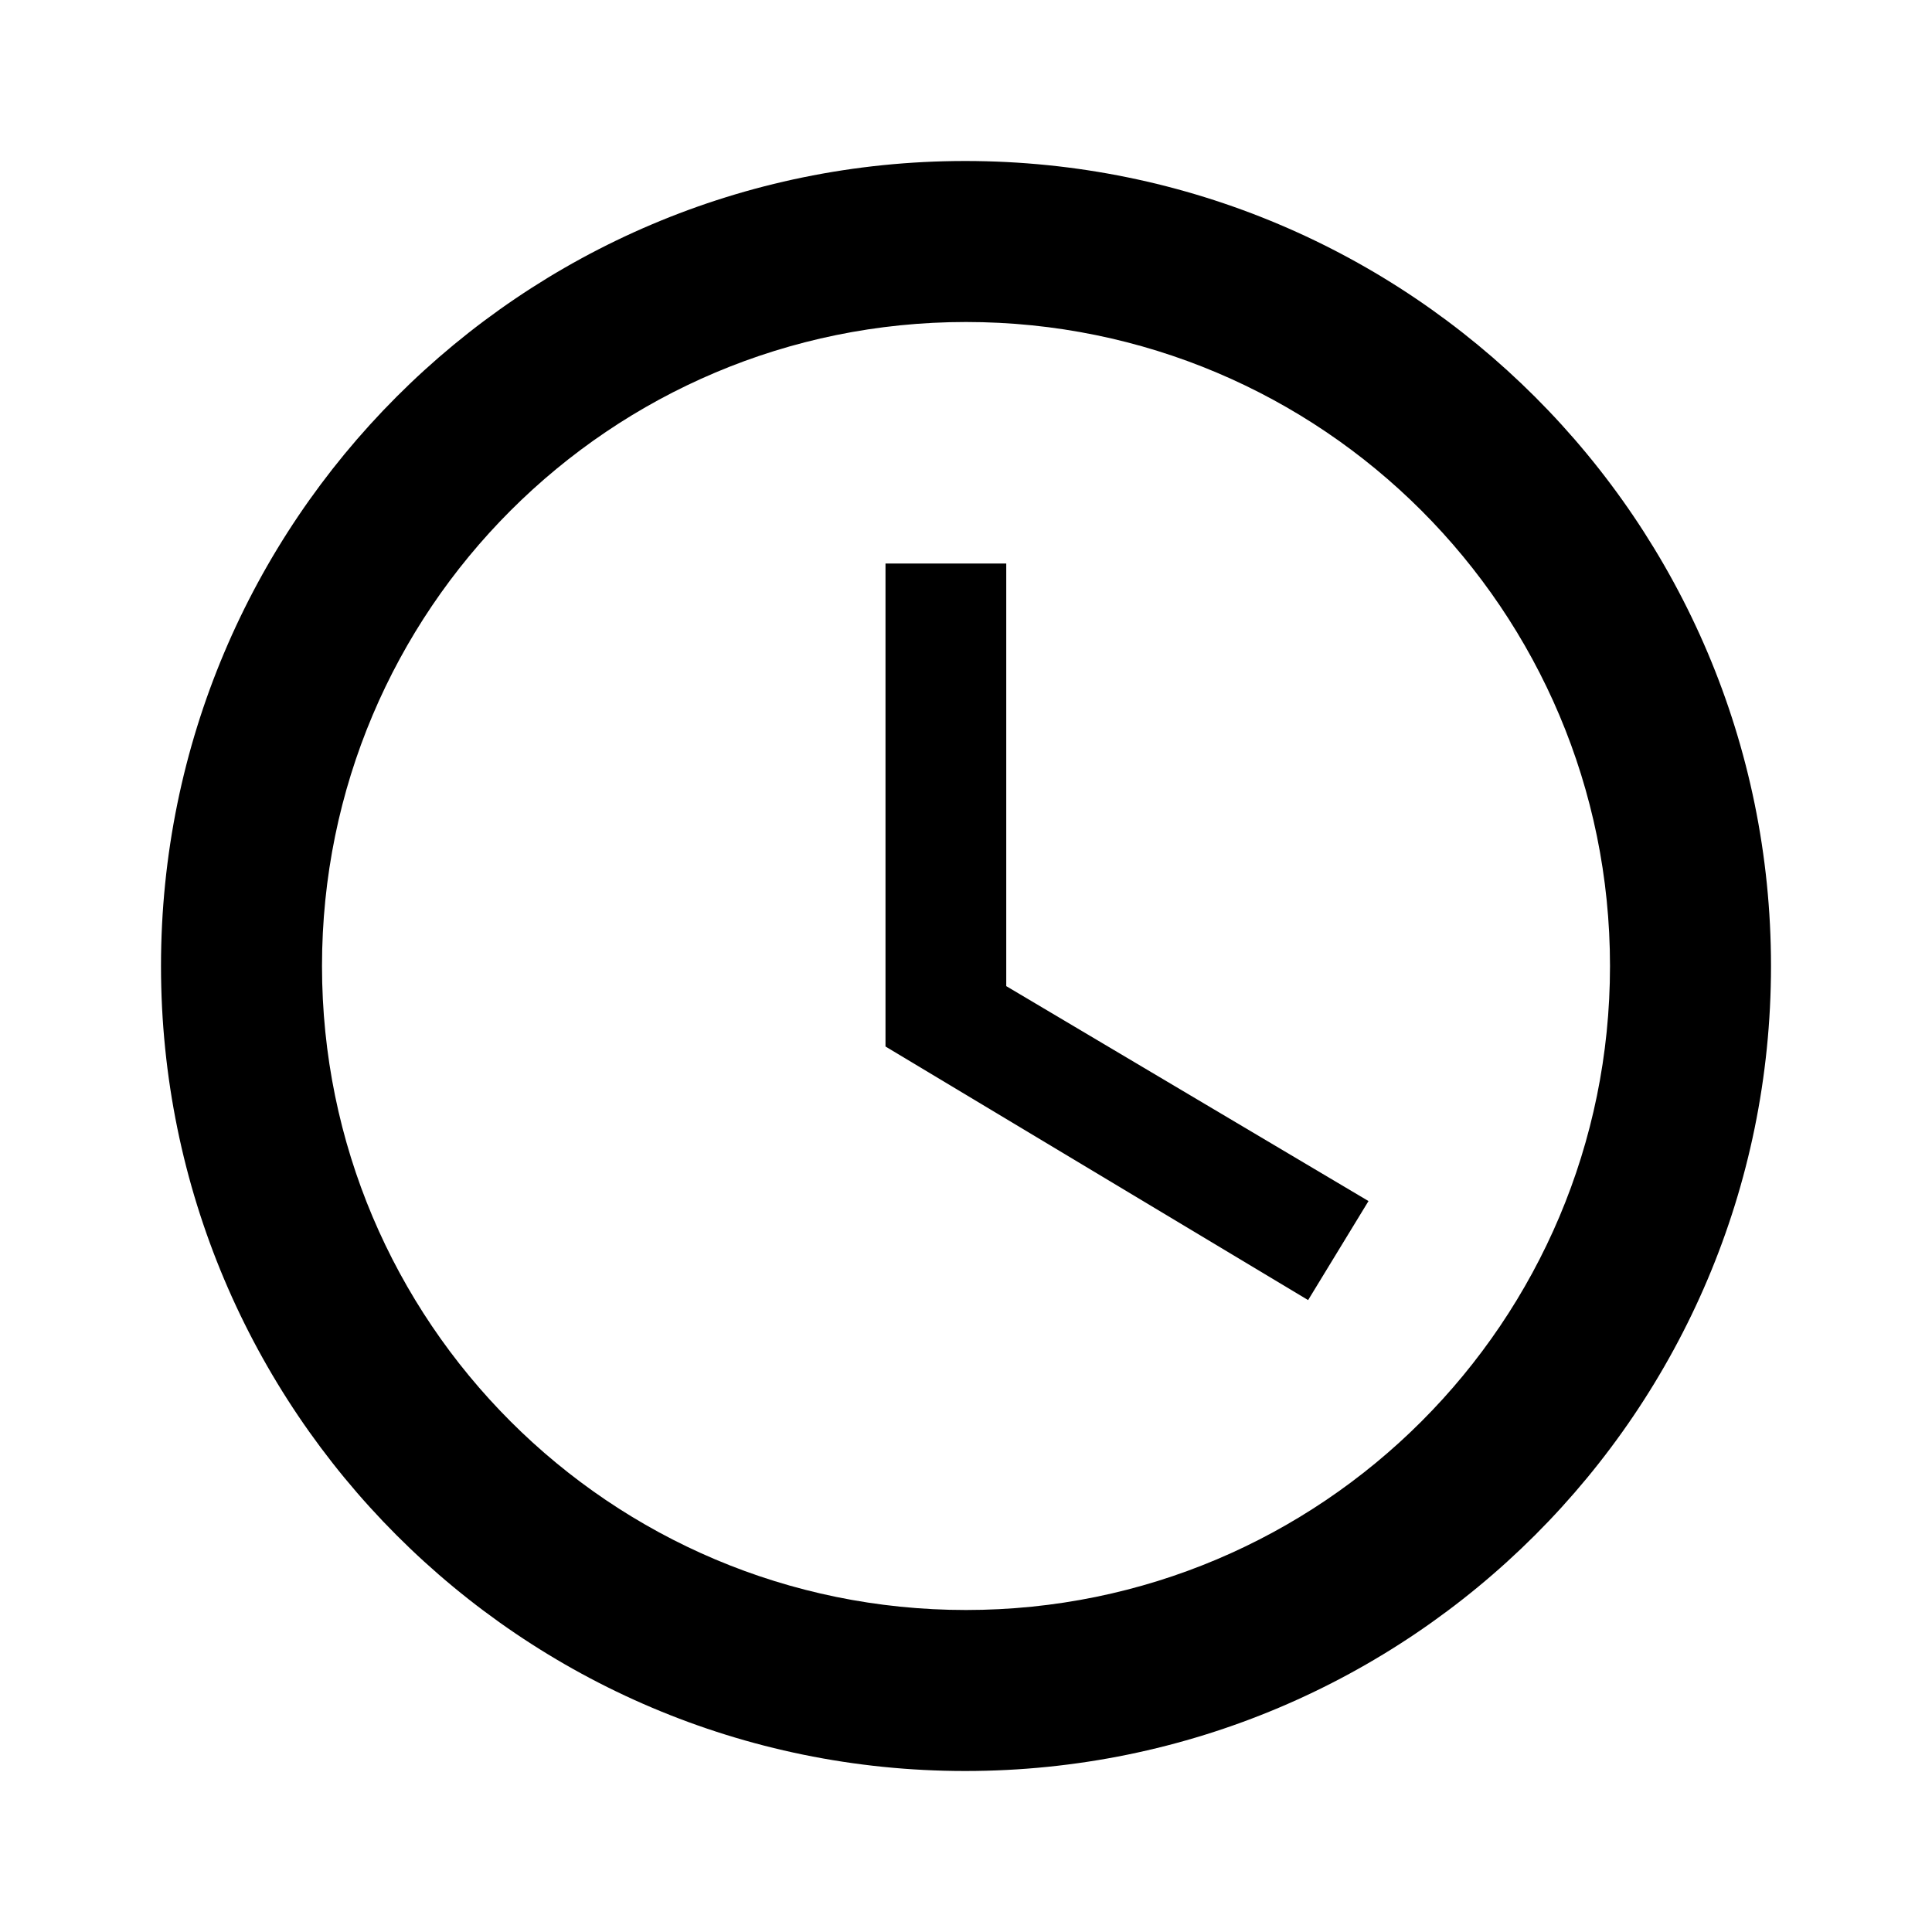
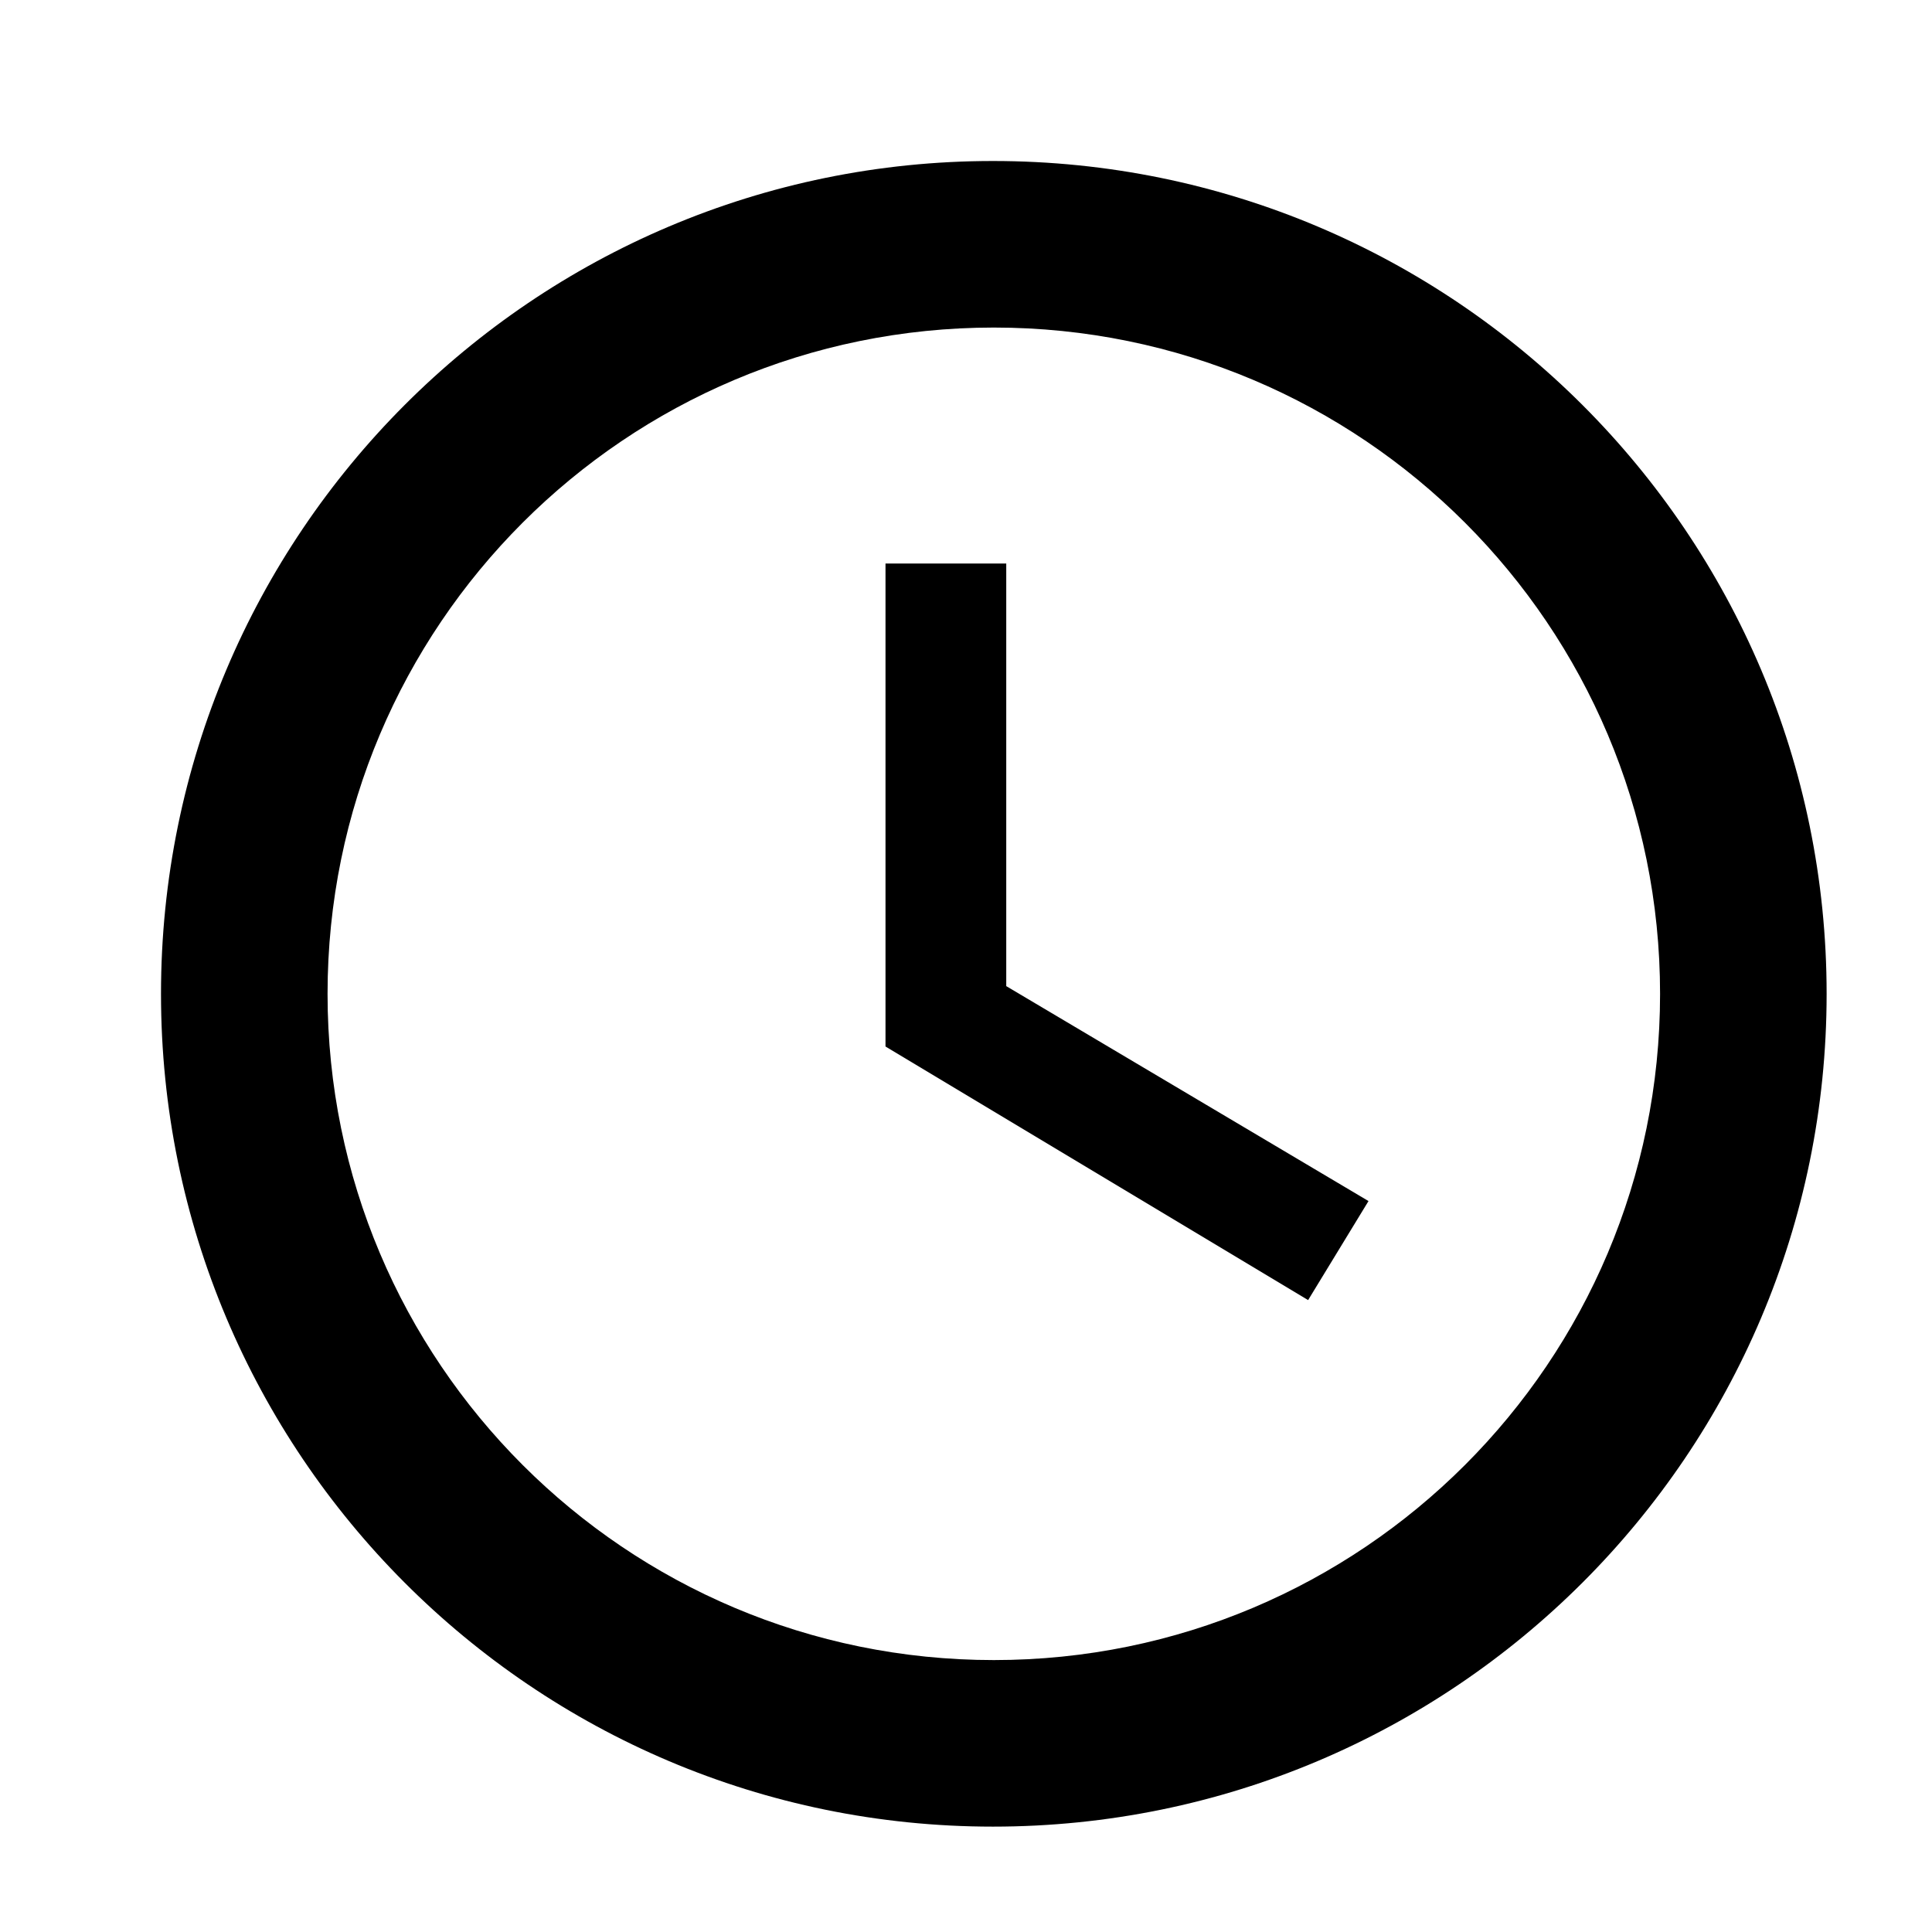
<svg xmlns="http://www.w3.org/2000/svg" version="1.1" x="0" y="0" width="24" height="24" viewBox="0, 0, 24, 24">
  <g id="icon-W" transform="translate(0, 0)">
-     <path d="M11.99,2 C6.47,2 2,6.48 2,12 C2,17.52 6.47,22 11.99,22 C17.52,22 22,17.52 22,12 C22,6.48 17.52,2 11.99,2 z M12,20 C7.58,20 4,16.42 4,12 C4,7.58 7.58,4 12,4 C16.42,4 20,7.58 20,12 C20,16.42 16.42,20 12,20 z" fill="#000000" />
+     <path d="M12.335,2 C6.625,2 2,6.635 2,12.346 C2,18.056 6.625,22.691 12.335,22.691 C18.056,22.691 22.691,18.056 22.691,12.346 C22.691,6.635 18.056,2 12.335,2 z M12.346,20.622 C7.773,20.622 4.069,16.918 4.069,12.346 C4.069,7.773 7.773,4.069 12.346,4.069 C16.918,4.069 20.622,7.773 20.622,12.346 C20.622,16.918 16.918,20.622 12.346,20.622 z" fill="#000000" />
    <path d="M12.5,7 L11,7 L11,13 L16.25,16.15 L17,14.92 L12.5,12.25 z" fill="#000000" />
  </g>
</svg>
